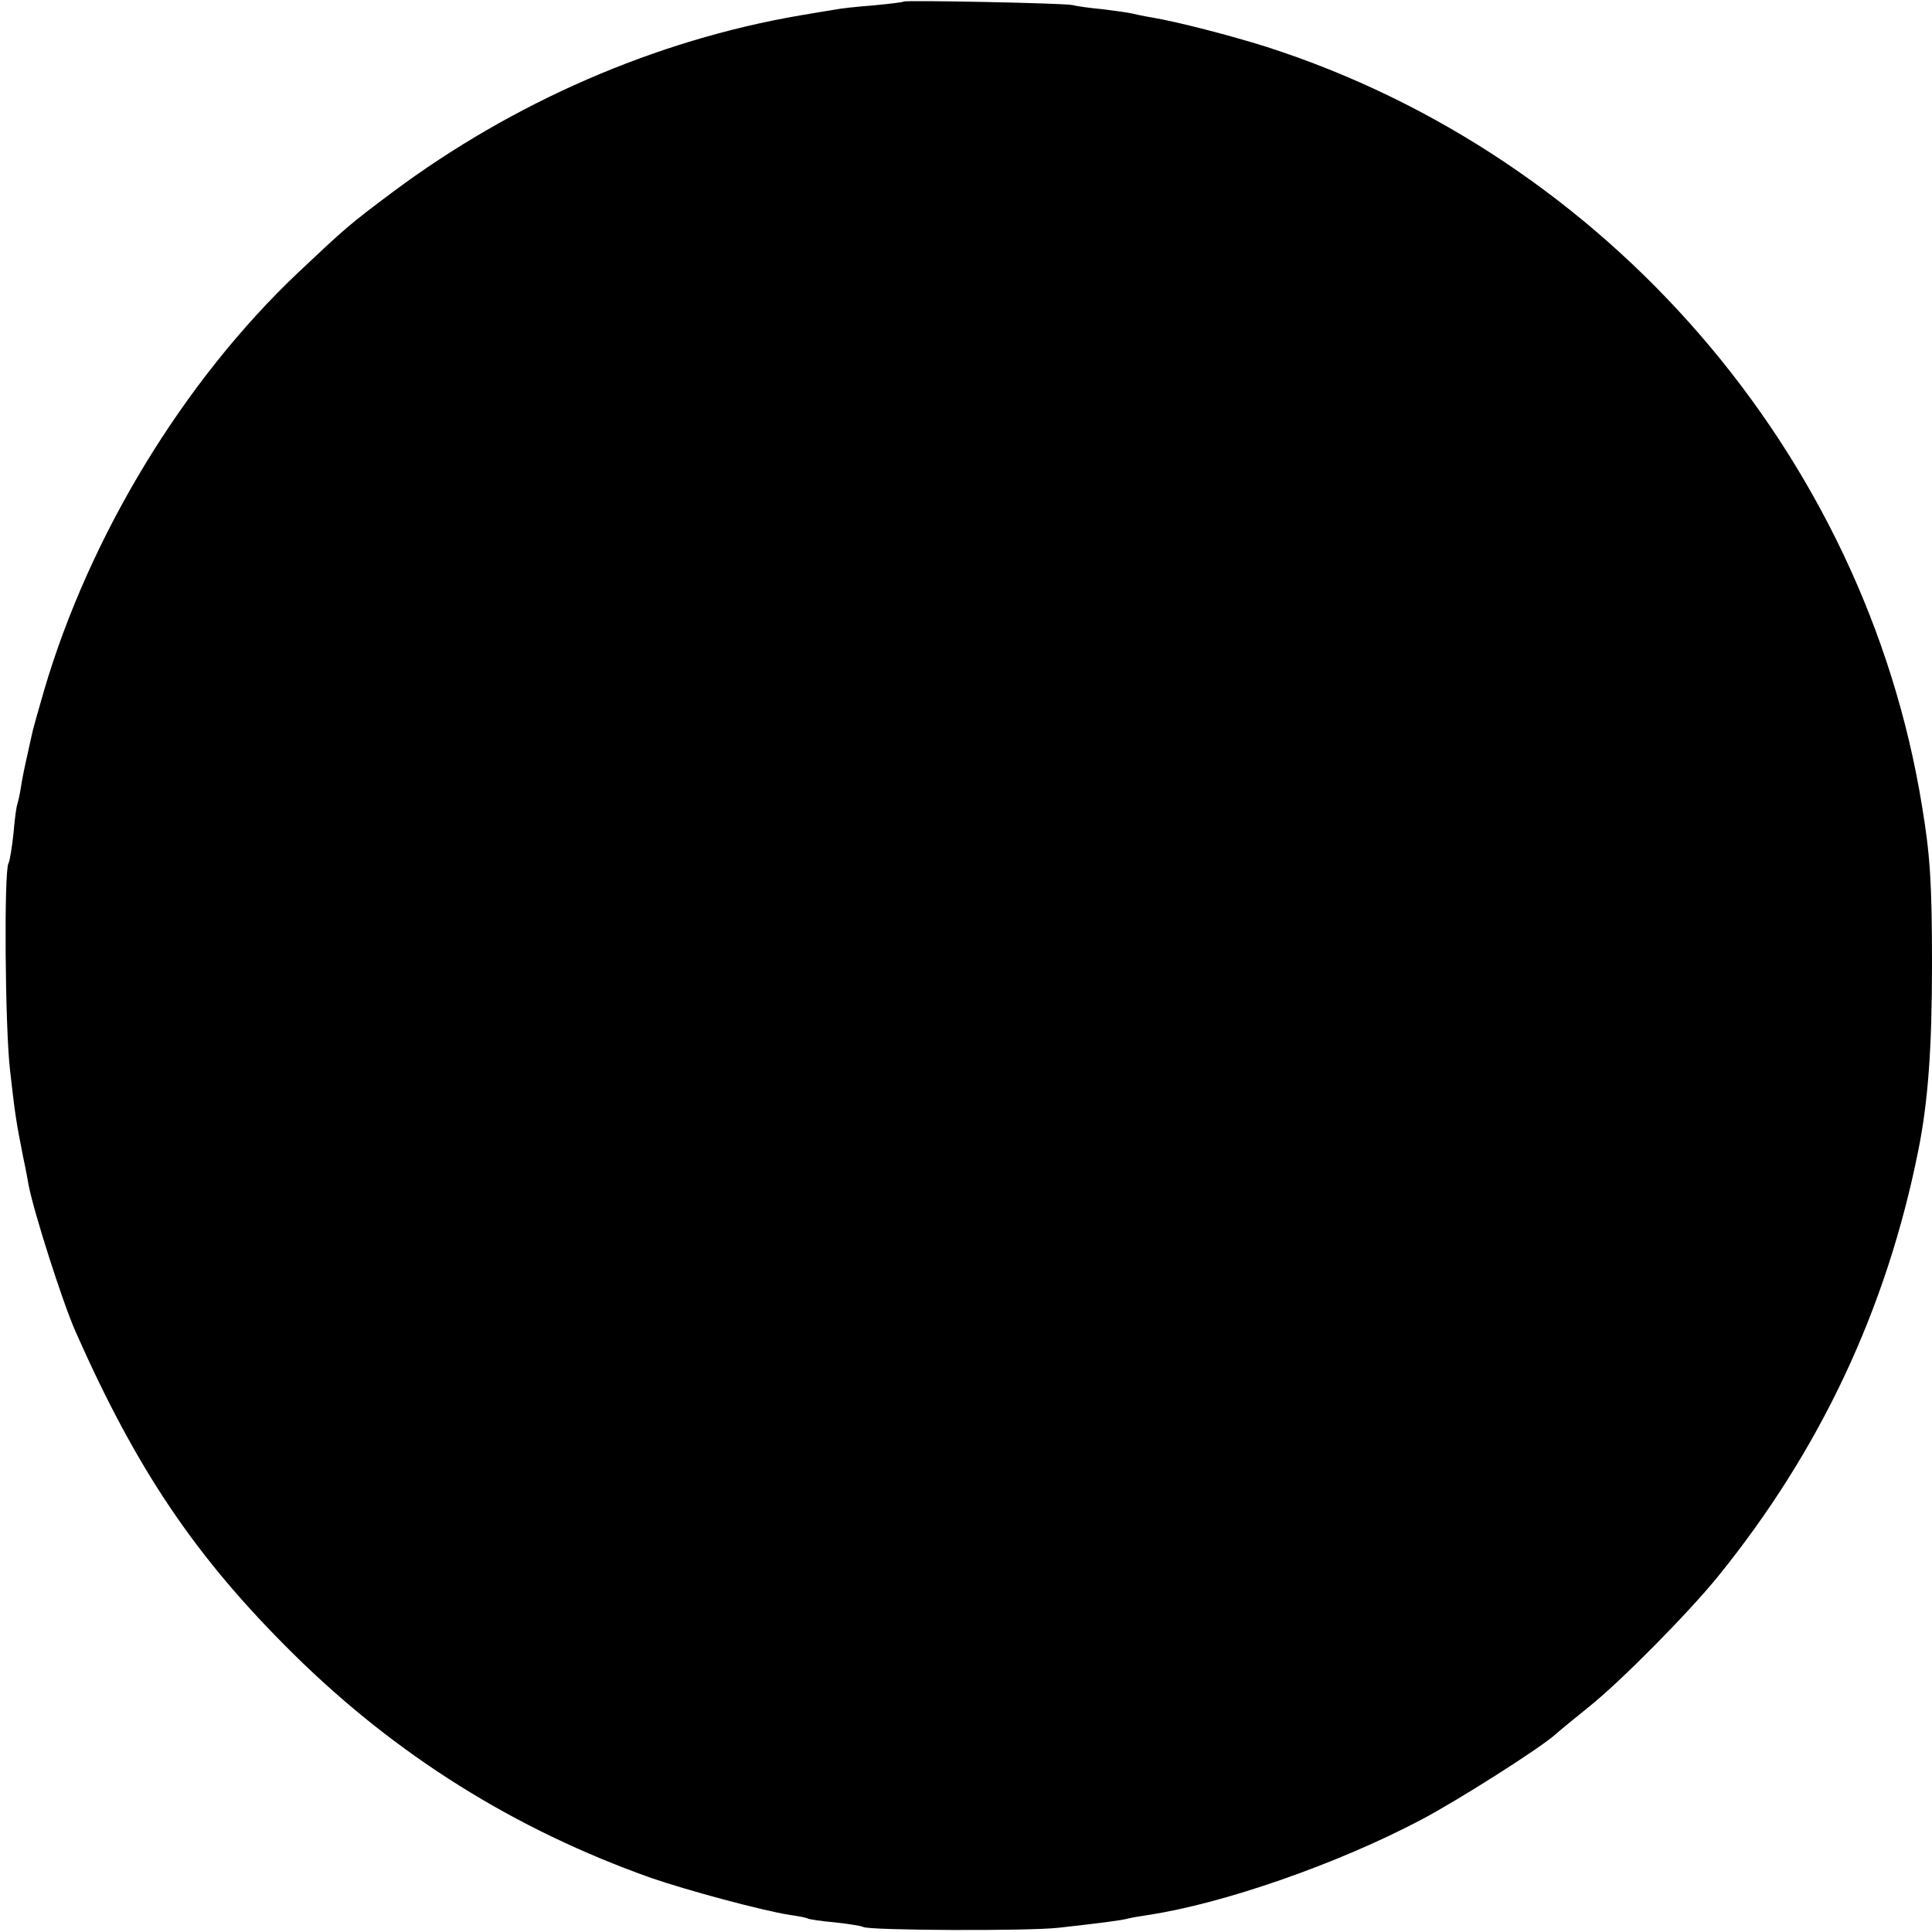
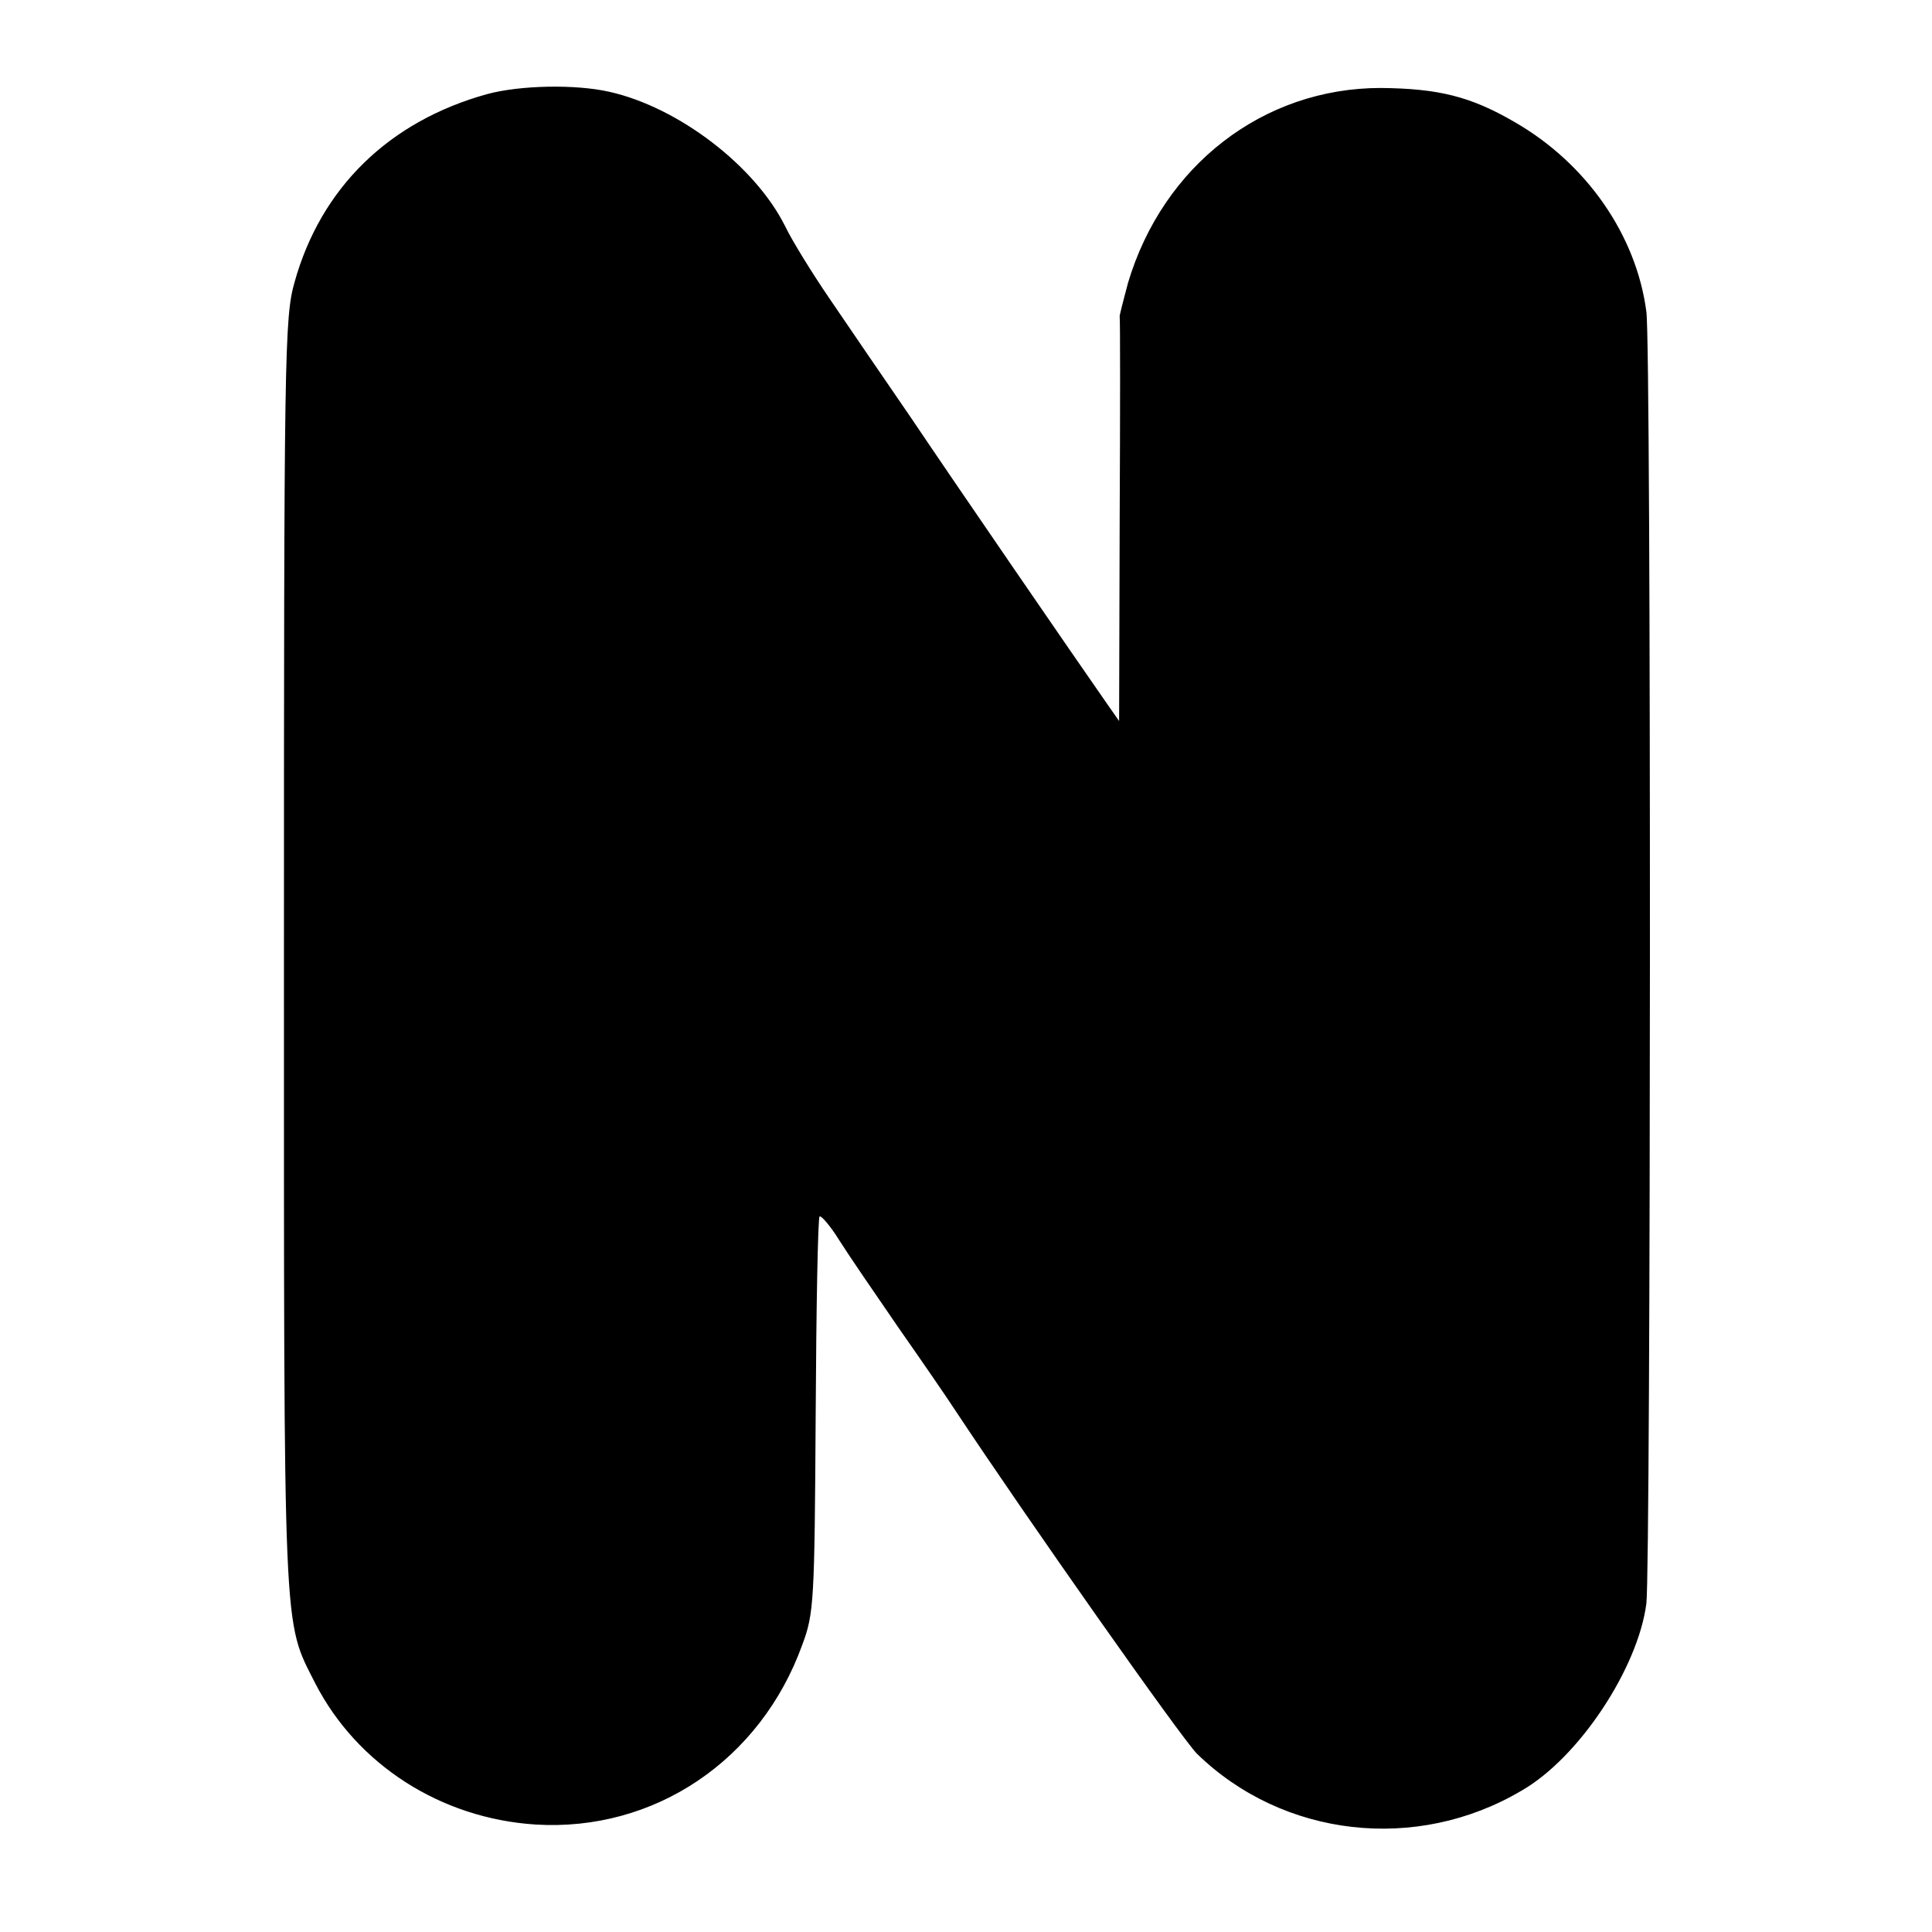
- <svg xmlns="http://www.w3.org/2000/svg" version="1.0" width="500pt" height="500pt" viewBox="0 0 500 500" preserveAspectRatio="xMidYMid meet">
-   <g transform="translate(0,500) scale(0.1,-0.1)" fill="#000000" stroke="none">
-     <path d="M2339 4996 c-2 -2 -38 -6 -79 -10 -41 -3 -86 -8 -100 -11 -14 -2 -54 -9 -90 -15 -374 -64 -743 -225 -1055 -458 -111 -83 -121 -92 -243 -207 -297 -281 -540 -681 -658 -1082 -14 -48 -27 -95 -29 -103 -2 -8 -8 -36 -14 -63 -6 -26 -14 -64 -17 -85 -3 -20 -8 -40 -9 -43 -2 -3 -7 -37 -10 -75 -4 -38 -10 -73 -13 -78 -12 -20 -9 -425 4 -536 13 -114 15 -129 34 -225 6 -27 12 -60 14 -72 14 -72 88 -303 121 -378 159 -360 312 -586 564 -835 265 -262 573 -455 926 -580 92 -32 289 -85 360 -96 22 -3 42 -7 45 -9 3 -2 35 -7 70 -10 36 -4 69 -9 74 -12 15 -9 426 -11 506 -2 106 12 163 19 180 24 8 2 31 6 51 9 193 29 488 131 706 246 97 51 309 186 348 221 11 10 49 41 85 70 83 66 258 243 336 339 265 327 437 693 519 1105 25 125 35 264 35 480 0 211 -5 283 -26 410 -148 910 -815 1681 -1697 1964 -92 29 -231 65 -297 76 -19 3 -42 8 -50 10 -8 2 -42 7 -75 11 -33 3 -69 8 -80 11 -24 5 -431 13 -436 9z" />
+ <svg xmlns="http://www.w3.org/2000/svg" version="1.0" width="347pt" height="347pt" viewBox="0 0 347 347" preserveAspectRatio="xMidYMid meet">
+   <g transform="translate(0,347) scale(0.1,-0.1)" fill="#000000" stroke="none">
+     <path d="M875 3301 c-177 -49 -299 -169 -346 -338 -18 -63 -19 -129 -19 -1207 0 -1242 -2 -1194 56 -1309 75 -146 225 -243 396 -254 213 -13 404 115 479 323 21 56 22 78 24 411 1 194 4 355 7 358 2 3 19 -16 35 -42 17 -27 65 -97 107 -158 42 -60 88 -127 101 -147 129 -195 410 -594 435 -618 154 -150 394 -178 583 -66 103 59 209 220 224 336 8 68 9 2258 0 2320 -18 138 -108 267 -237 341 -79 46 -137 60 -240 61 -211 0 -391 -139 -454 -350 -8 -30 -15 -57 -15 -60 1 -4 1 -169 0 -367 l-1 -360 -21 30 c-58 83 -273 396 -353 515 -51 74 -117 171 -147 215 -30 44 -66 102 -79 129 -54 108 -191 213 -315 241 -61 14 -161 12 -220 -4z" />
  </g>
</svg>
